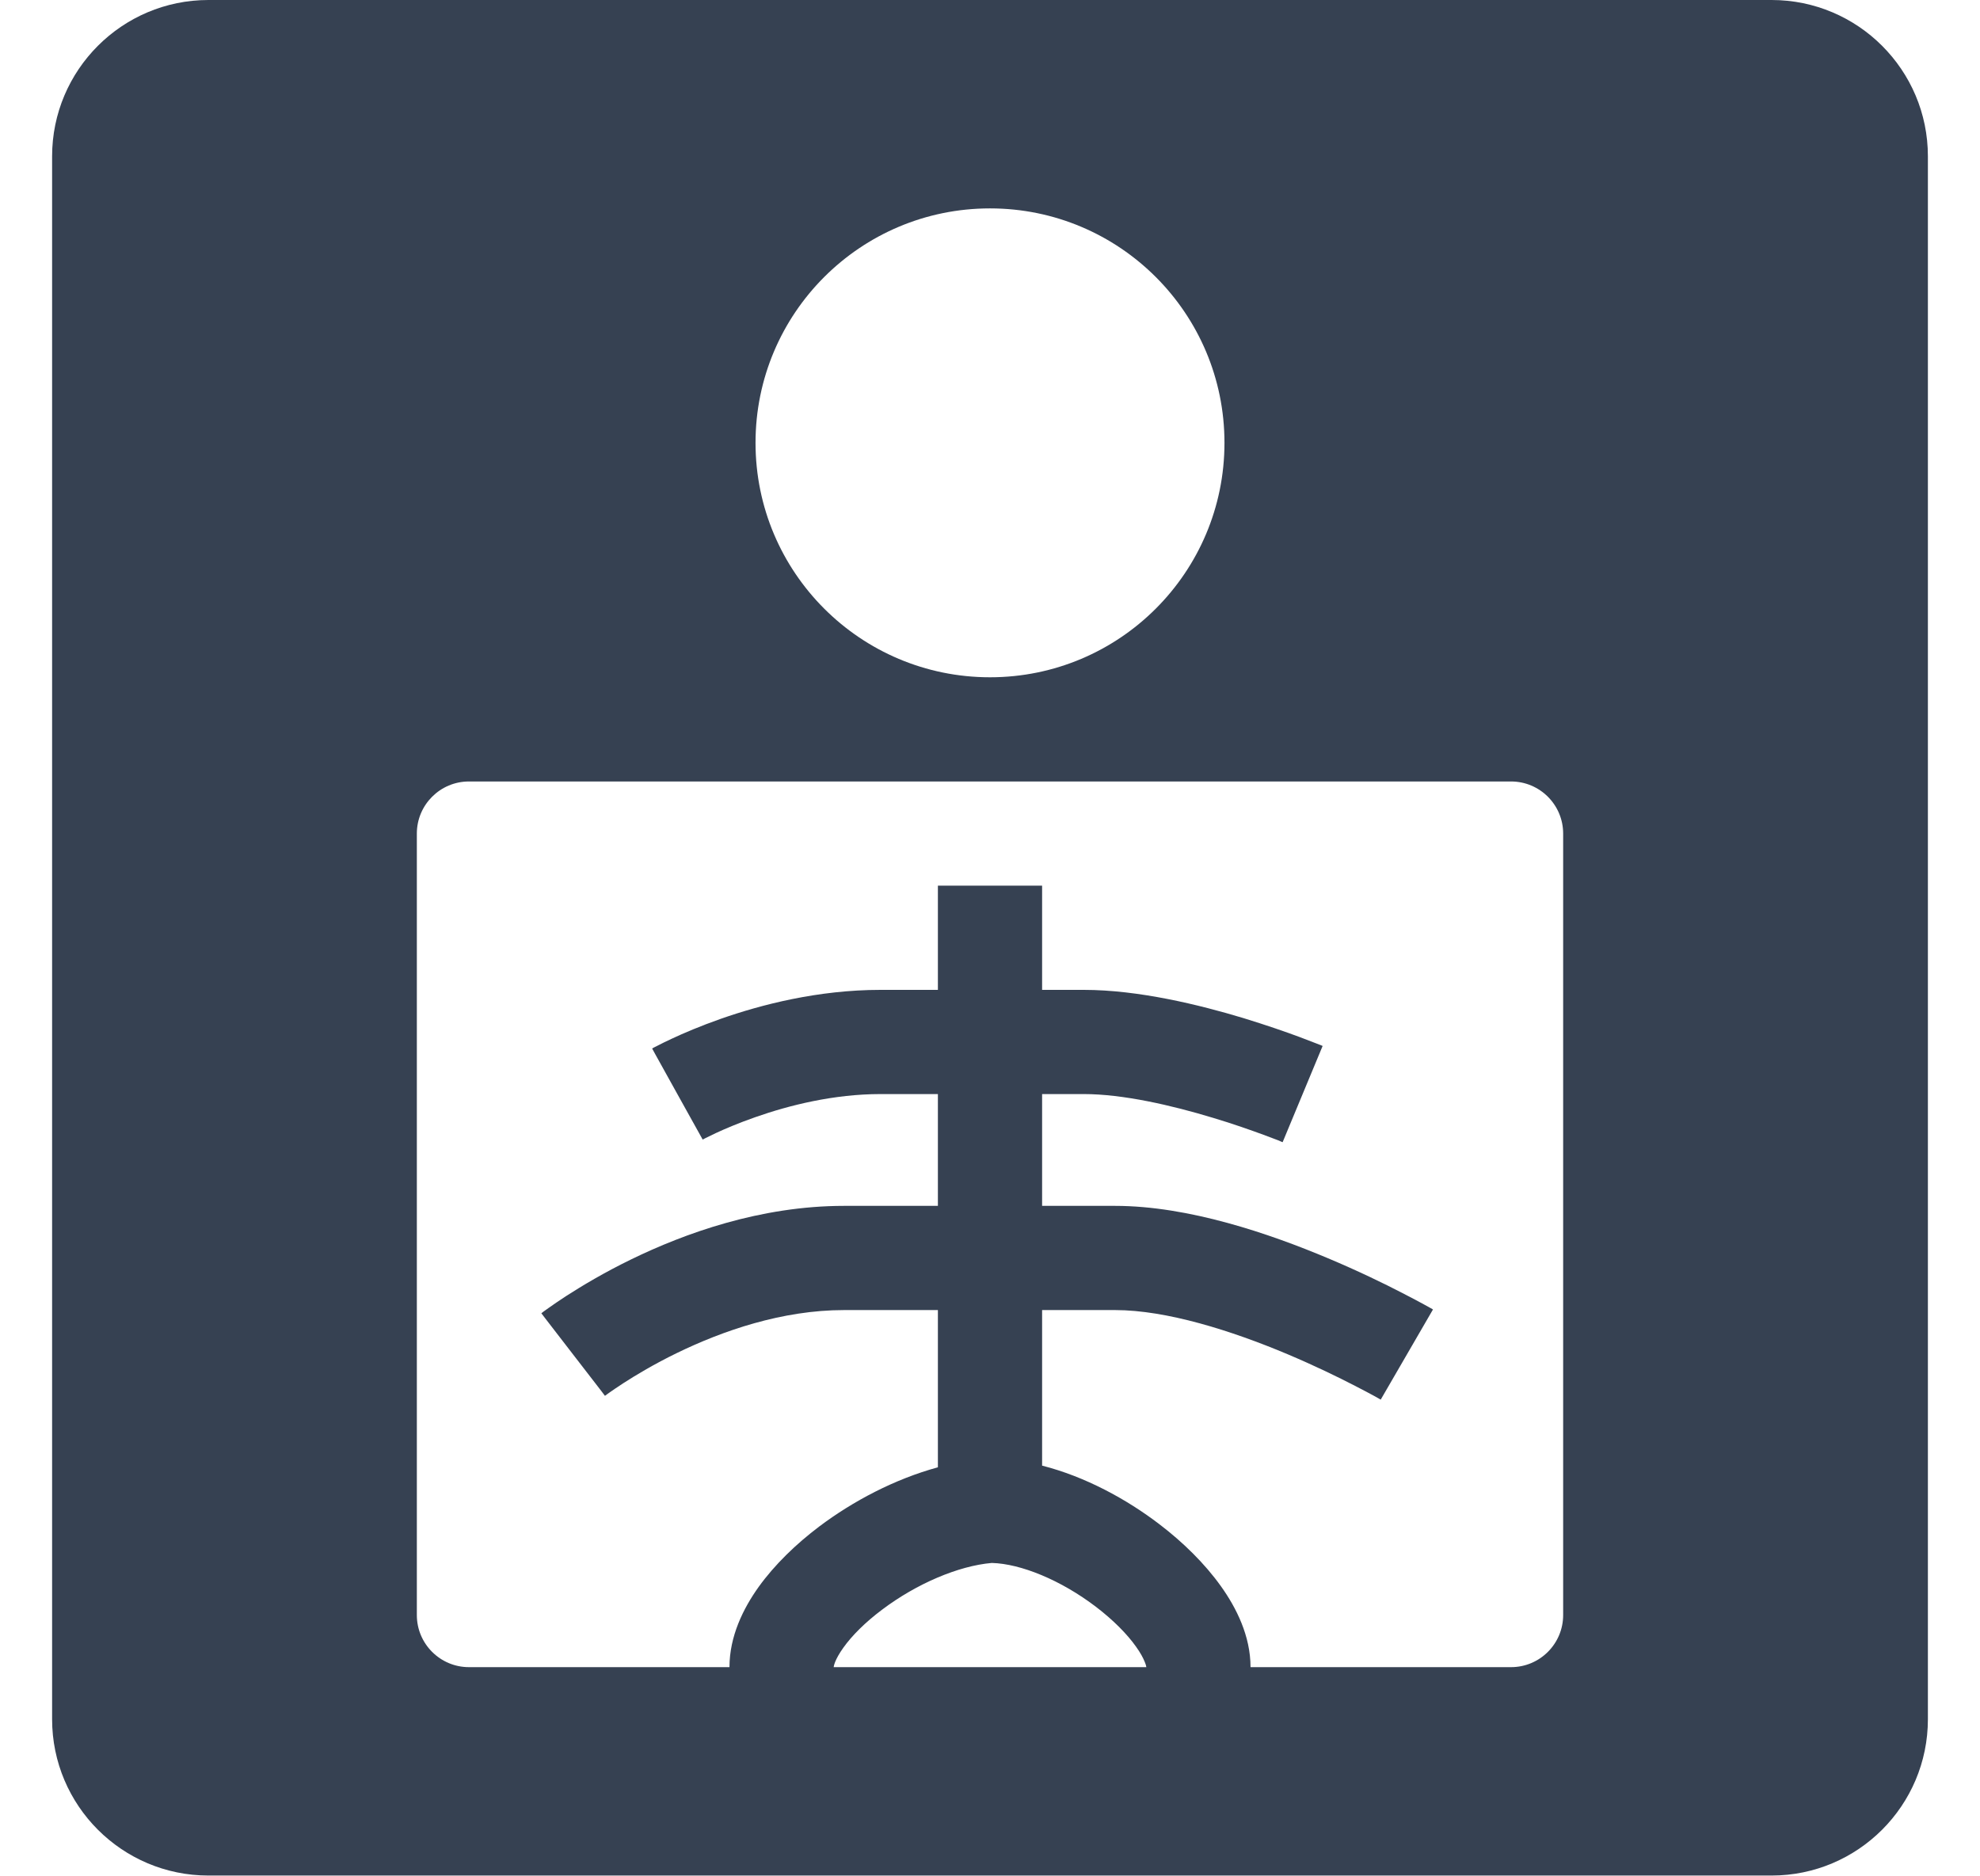
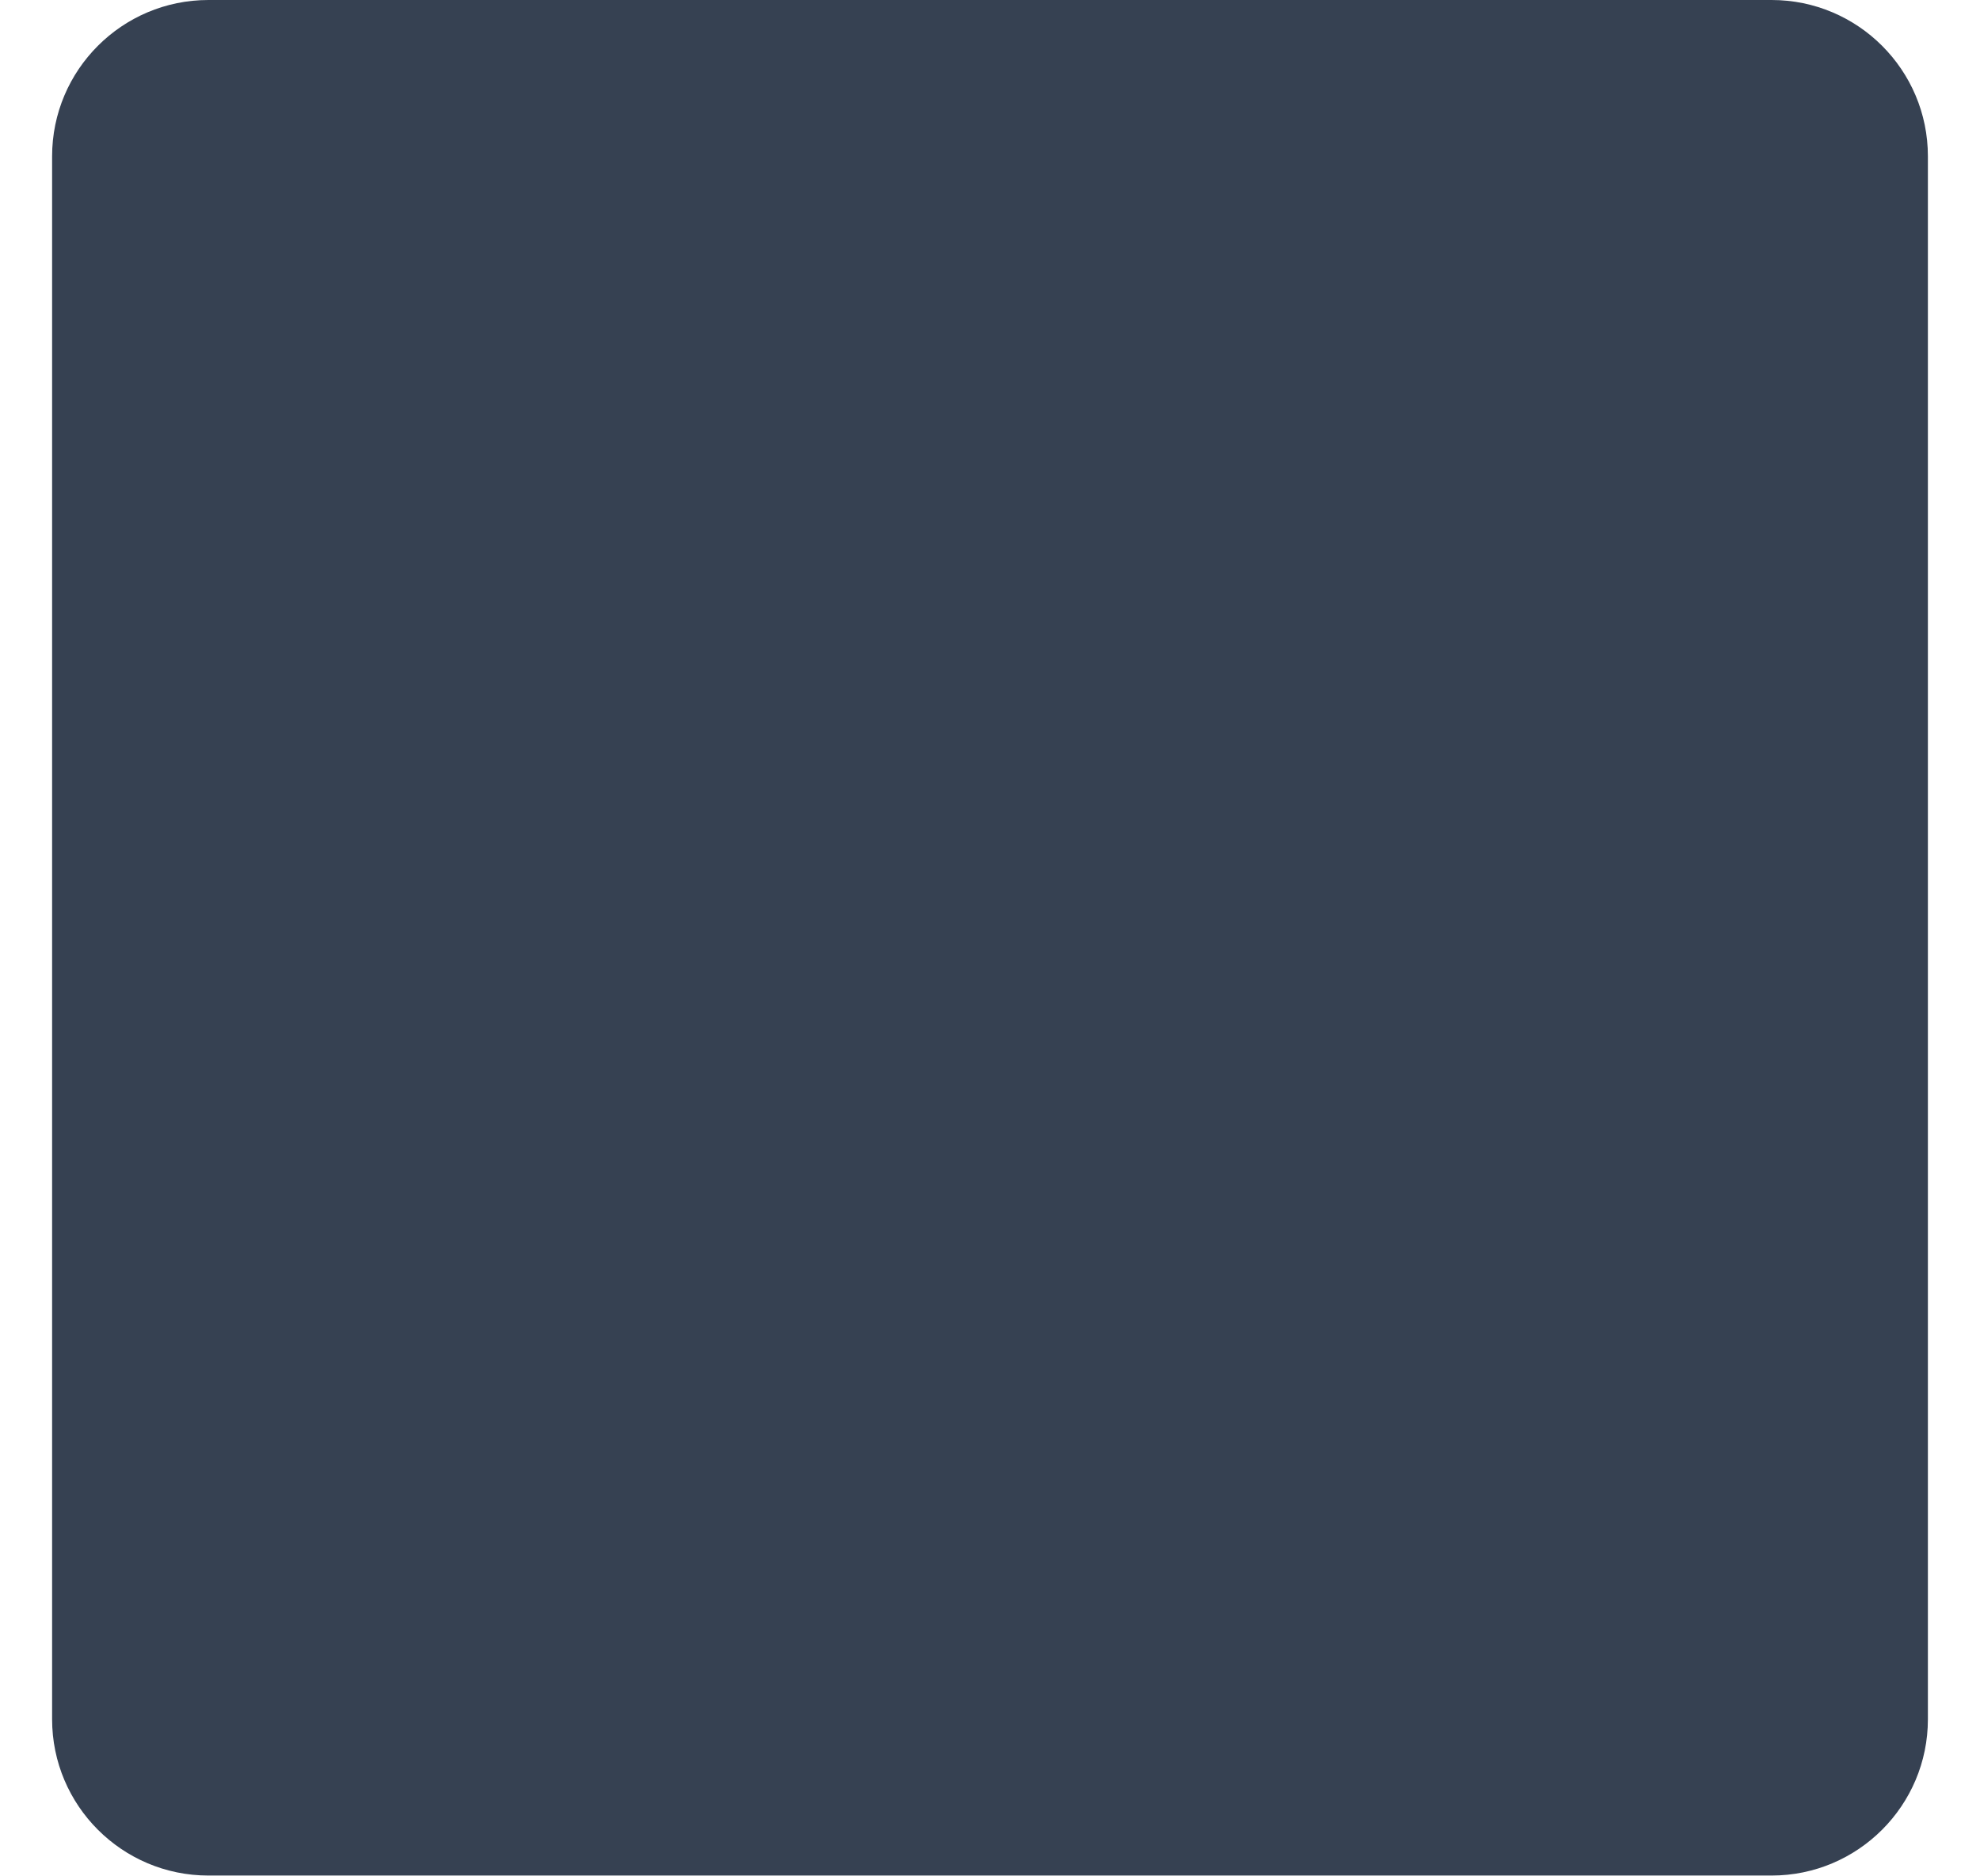
<svg xmlns="http://www.w3.org/2000/svg" className="inline-block" width="19" height="18" viewBox="0 0 19 18" fill="none">
-   <path fill-rule="evenodd" clip-rule="evenodd" d="M0.5 1.5C0.5 0.672 1.172 0 2 0H17C17.828 0 18.5 0.672 18.5 1.5V16.5C18.5 17.328 17.828 18 17 18H2C1.172 18 0.5 17.328 0.5 16.5V1.5ZM11.75 4.25C11.75 5.493 10.743 6.5 9.5 6.5C8.257 6.5 7.25 5.493 7.25 4.25C7.25 3.007 8.257 2 9.5 2C10.743 2 11.75 3.007 11.75 4.25ZM4 8C4 7.724 4.224 7.5 4.5 7.5H14.5C14.776 7.5 15 7.724 15 8V15.5C15 15.776 14.776 16 14.5 16H12C12 15.701 11.864 15.43 11.715 15.222C11.559 15.004 11.352 14.801 11.125 14.628C10.811 14.388 10.413 14.171 10 14.066V12.573H10.7C11.195 12.573 11.819 12.771 12.356 12.997C12.616 13.107 12.842 13.217 13.002 13.3C13.082 13.341 13.146 13.375 13.188 13.398C13.209 13.41 13.225 13.419 13.236 13.425L13.247 13.431L13.249 13.433C13.249 13.433 13.249 13.433 13.5 13C13.751 12.567 13.751 12.567 13.751 12.567L13.75 12.567L13.748 12.566L13.744 12.563L13.728 12.554C13.714 12.547 13.695 12.536 13.67 12.522C13.62 12.495 13.549 12.456 13.46 12.411C13.283 12.319 13.034 12.198 12.744 12.076C12.181 11.839 11.405 11.573 10.7 11.573H10V10.5H10.4C10.774 10.5 11.242 10.607 11.643 10.729C11.837 10.787 12.005 10.847 12.125 10.891C12.184 10.913 12.231 10.931 12.263 10.943C12.275 10.948 12.284 10.952 12.291 10.955C12.294 10.956 12.296 10.957 12.298 10.958L12.306 10.961L12.308 10.962C12.308 10.962 12.308 10.961 12.5 10.5C12.692 10.039 12.692 10.038 12.692 10.038L12.69 10.038L12.687 10.036L12.675 10.031C12.664 10.027 12.649 10.021 12.631 10.014C12.593 9.999 12.539 9.978 12.472 9.953C12.338 9.903 12.15 9.838 11.932 9.771C11.508 9.643 10.925 9.5 10.4 9.5H10V8.5H9V9.5H8.45C7.85 9.5 7.304 9.642 6.916 9.778C6.72 9.847 6.559 9.916 6.446 9.969C6.39 9.995 6.345 10.017 6.313 10.034C6.297 10.042 6.284 10.049 6.275 10.053L6.263 10.06L6.26 10.062L6.258 10.062L6.258 10.063C6.258 10.063 6.257 10.063 6.5 10.5C6.743 10.937 6.743 10.937 6.743 10.937L6.746 10.935C6.751 10.933 6.758 10.929 6.769 10.923C6.79 10.912 6.824 10.896 6.868 10.875C6.956 10.834 7.087 10.778 7.247 10.722C7.571 10.608 8 10.5 8.45 10.5H9V11.573H8.1C7.295 11.573 6.567 11.838 6.056 12.087C5.797 12.213 5.586 12.34 5.438 12.435C5.364 12.483 5.305 12.524 5.264 12.553C5.243 12.568 5.227 12.58 5.215 12.588L5.201 12.599L5.197 12.602L5.196 12.603L5.195 12.604C5.195 12.604 5.194 12.604 5.5 13C5.806 13.396 5.806 13.396 5.805 13.396L5.812 13.391C5.819 13.386 5.83 13.378 5.845 13.367C5.875 13.346 5.921 13.314 5.981 13.275C6.102 13.197 6.278 13.091 6.494 12.986C6.933 12.772 7.505 12.573 8.1 12.573H9V14.082C8.585 14.195 8.185 14.407 7.863 14.649C7.639 14.818 7.434 15.016 7.28 15.23C7.132 15.437 7 15.704 7 16H4.5C4.224 16 4 15.776 4 15.5V8ZM10.985 15.95C10.998 15.981 11 15.997 11 16H8C8 15.999 8.001 15.983 8.014 15.95C8.028 15.915 8.053 15.869 8.093 15.813C8.174 15.699 8.301 15.571 8.465 15.448C8.794 15.2 9.195 15.028 9.517 15C9.794 15.007 10.18 15.164 10.518 15.422C10.684 15.549 10.816 15.683 10.901 15.803C10.944 15.863 10.97 15.912 10.985 15.95Z" fill="#364152" />
+   <path fillRule="evenodd" clipRule="evenodd" d="M0.5 1.5C0.5 0.672 1.172 0 2 0H17C17.828 0 18.5 0.672 18.5 1.5V16.5C18.5 17.328 17.828 18 17 18H2C1.172 18 0.5 17.328 0.5 16.5V1.5ZM11.75 4.25C11.75 5.493 10.743 6.5 9.5 6.5C8.257 6.5 7.25 5.493 7.25 4.25C7.25 3.007 8.257 2 9.5 2C10.743 2 11.75 3.007 11.75 4.25ZM4 8C4 7.724 4.224 7.5 4.5 7.5H14.5C14.776 7.5 15 7.724 15 8V15.5C15 15.776 14.776 16 14.5 16H12C12 15.701 11.864 15.43 11.715 15.222C11.559 15.004 11.352 14.801 11.125 14.628C10.811 14.388 10.413 14.171 10 14.066V12.573H10.7C11.195 12.573 11.819 12.771 12.356 12.997C12.616 13.107 12.842 13.217 13.002 13.3C13.082 13.341 13.146 13.375 13.188 13.398C13.209 13.41 13.225 13.419 13.236 13.425L13.247 13.431L13.249 13.433C13.249 13.433 13.249 13.433 13.5 13C13.751 12.567 13.751 12.567 13.751 12.567L13.75 12.567L13.748 12.566L13.744 12.563L13.728 12.554C13.714 12.547 13.695 12.536 13.67 12.522C13.62 12.495 13.549 12.456 13.46 12.411C13.283 12.319 13.034 12.198 12.744 12.076C12.181 11.839 11.405 11.573 10.7 11.573H10V10.5H10.4C10.774 10.5 11.242 10.607 11.643 10.729C11.837 10.787 12.005 10.847 12.125 10.891C12.184 10.913 12.231 10.931 12.263 10.943C12.275 10.948 12.284 10.952 12.291 10.955C12.294 10.956 12.296 10.957 12.298 10.958L12.306 10.961L12.308 10.962C12.308 10.962 12.308 10.961 12.5 10.5C12.692 10.039 12.692 10.038 12.692 10.038L12.69 10.038L12.687 10.036L12.675 10.031C12.664 10.027 12.649 10.021 12.631 10.014C12.593 9.999 12.539 9.978 12.472 9.953C12.338 9.903 12.15 9.838 11.932 9.771C11.508 9.643 10.925 9.5 10.4 9.5H10V8.5H9V9.5H8.45C7.85 9.5 7.304 9.642 6.916 9.778C6.72 9.847 6.559 9.916 6.446 9.969C6.39 9.995 6.345 10.017 6.313 10.034C6.297 10.042 6.284 10.049 6.275 10.053L6.263 10.06L6.26 10.062L6.258 10.062L6.258 10.063C6.258 10.063 6.257 10.063 6.5 10.5C6.743 10.937 6.743 10.937 6.743 10.937L6.746 10.935C6.751 10.933 6.758 10.929 6.769 10.923C6.79 10.912 6.824 10.896 6.868 10.875C6.956 10.834 7.087 10.778 7.247 10.722C7.571 10.608 8 10.5 8.45 10.5H9V11.573H8.1C7.295 11.573 6.567 11.838 6.056 12.087C5.797 12.213 5.586 12.34 5.438 12.435C5.364 12.483 5.305 12.524 5.264 12.553C5.243 12.568 5.227 12.58 5.215 12.588L5.201 12.599L5.197 12.602L5.196 12.603L5.195 12.604C5.195 12.604 5.194 12.604 5.5 13C5.806 13.396 5.806 13.396 5.805 13.396L5.812 13.391C5.819 13.386 5.83 13.378 5.845 13.367C5.875 13.346 5.921 13.314 5.981 13.275C6.102 13.197 6.278 13.091 6.494 12.986C6.933 12.772 7.505 12.573 8.1 12.573H9V14.082C8.585 14.195 8.185 14.407 7.863 14.649C7.639 14.818 7.434 15.016 7.28 15.23C7.132 15.437 7 15.704 7 16H4.5C4.224 16 4 15.776 4 15.5V8ZM10.985 15.95C10.998 15.981 11 15.997 11 16H8C8 15.999 8.001 15.983 8.014 15.95C8.028 15.915 8.053 15.869 8.093 15.813C8.174 15.699 8.301 15.571 8.465 15.448C8.794 15.2 9.195 15.028 9.517 15C9.794 15.007 10.18 15.164 10.518 15.422C10.684 15.549 10.816 15.683 10.901 15.803C10.944 15.863 10.97 15.912 10.985 15.95Z" fill="#364152" />
</svg>
